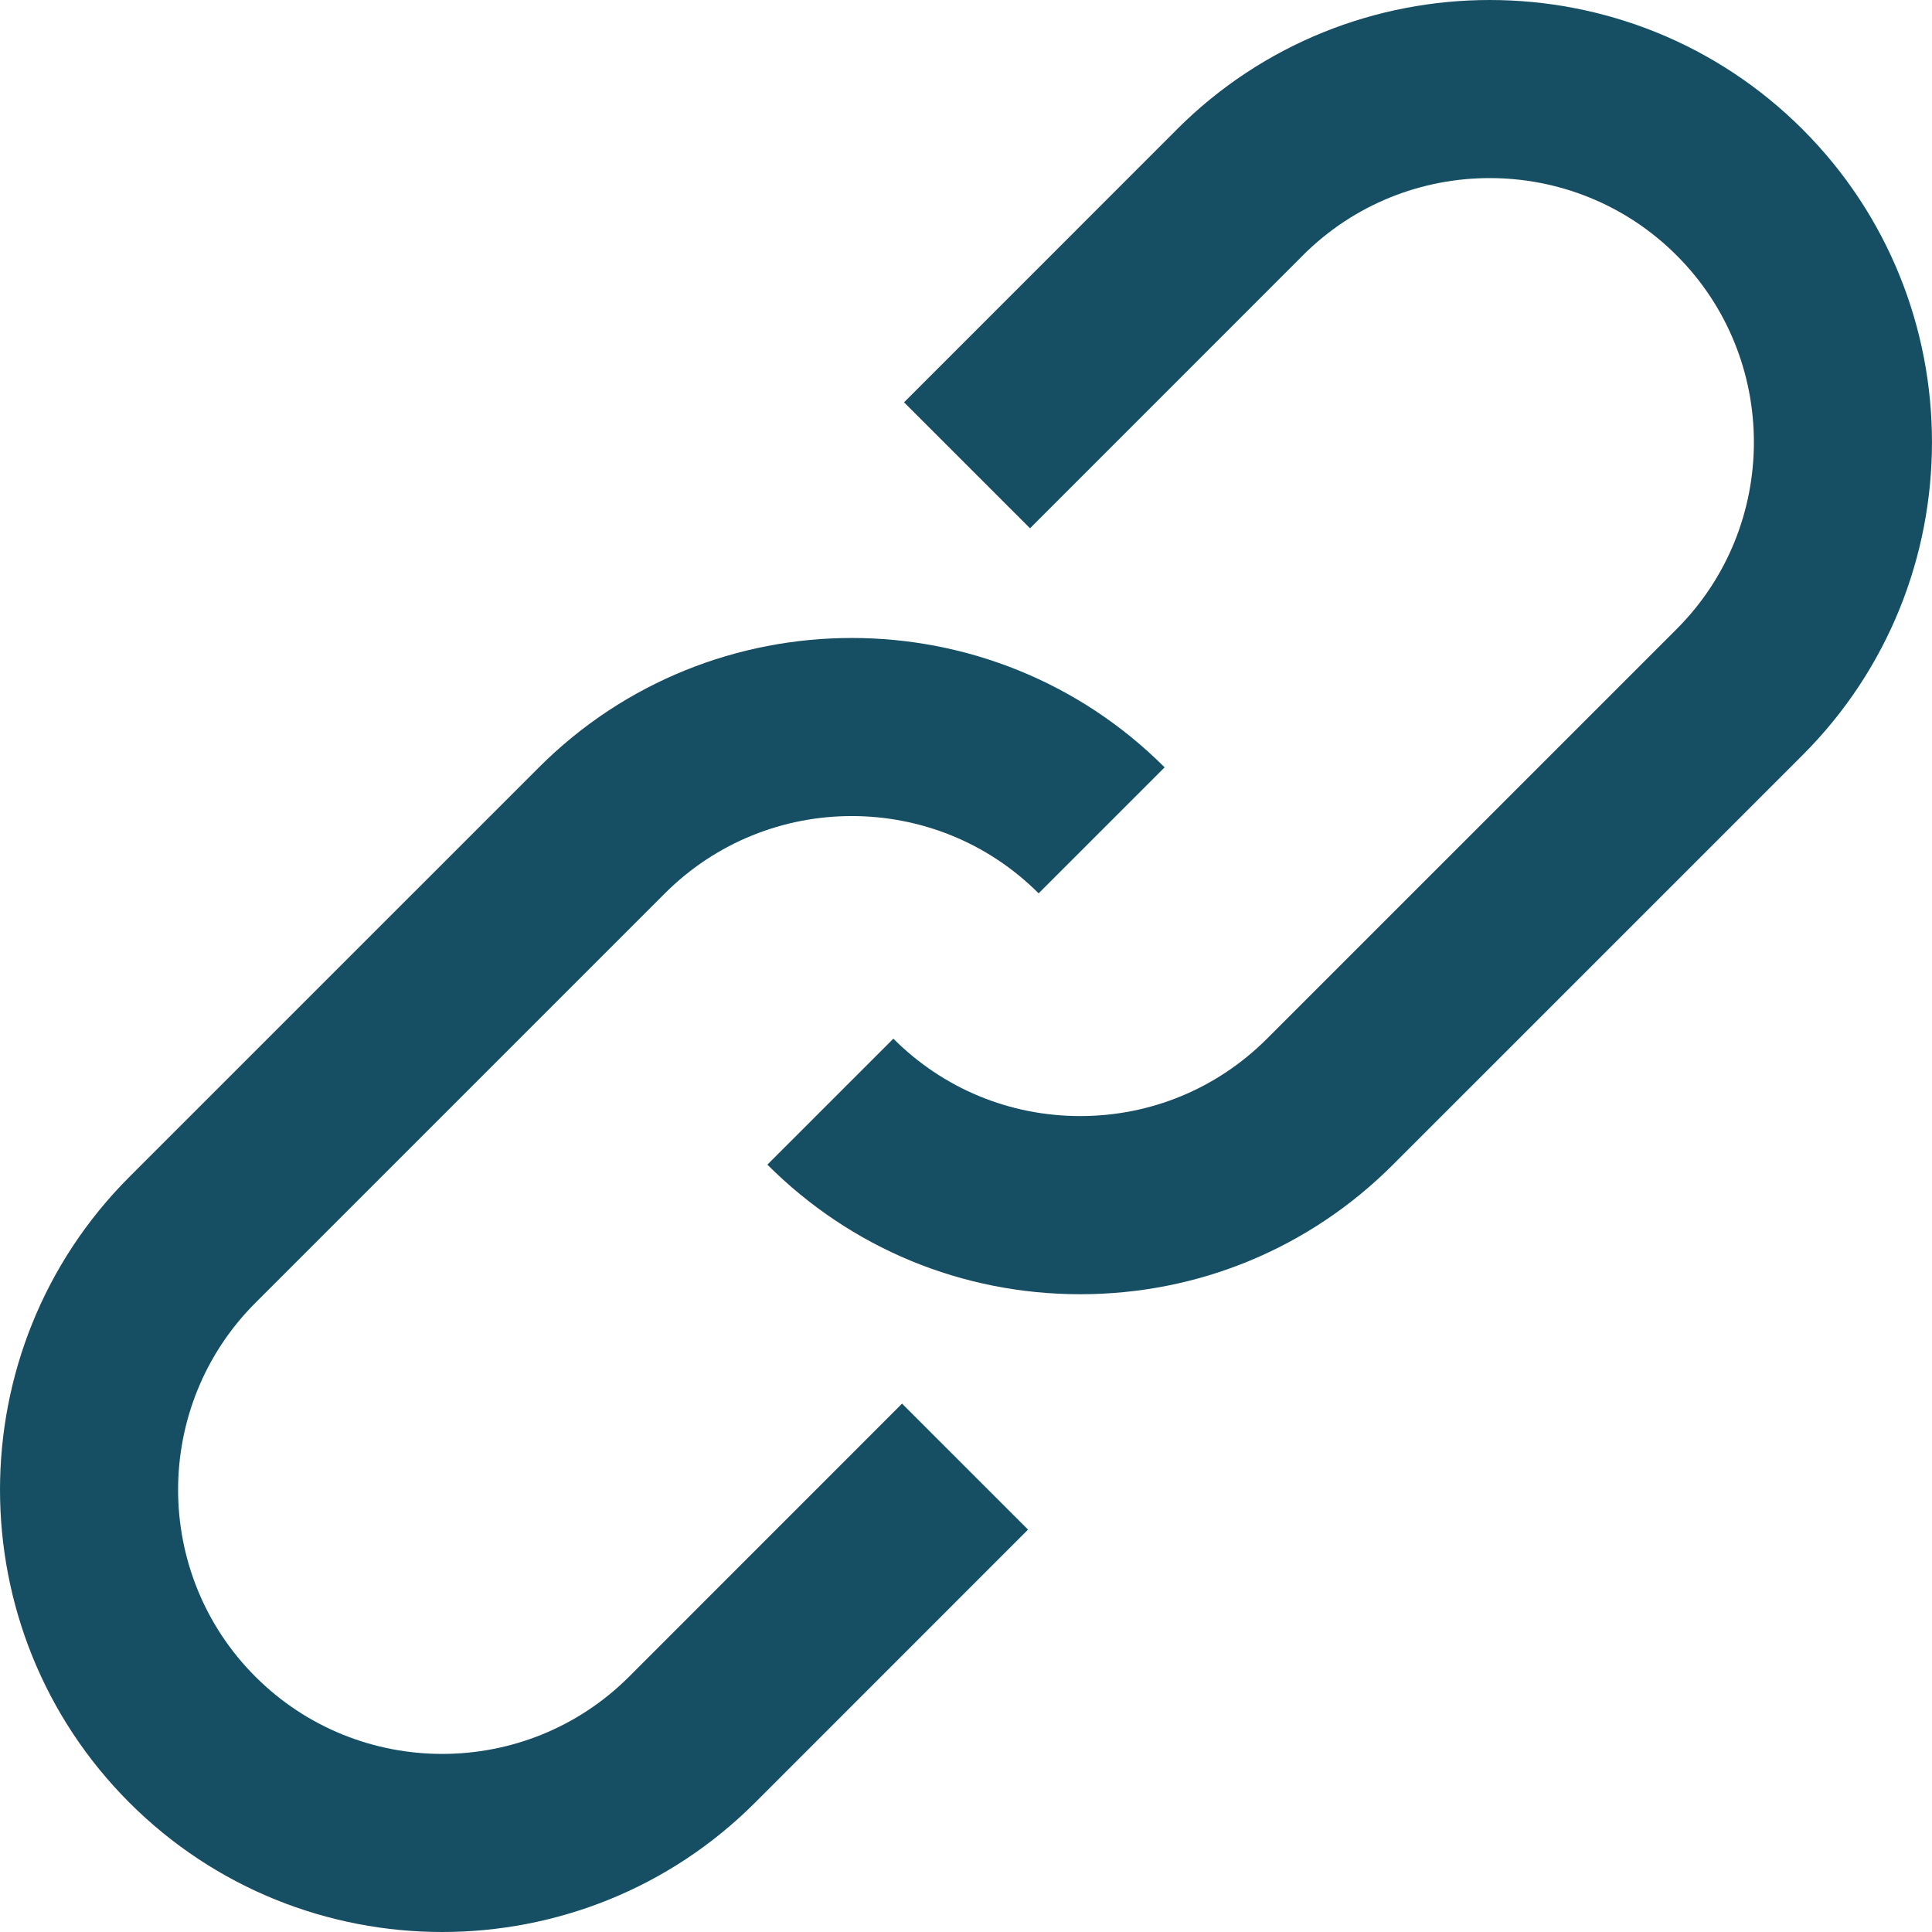
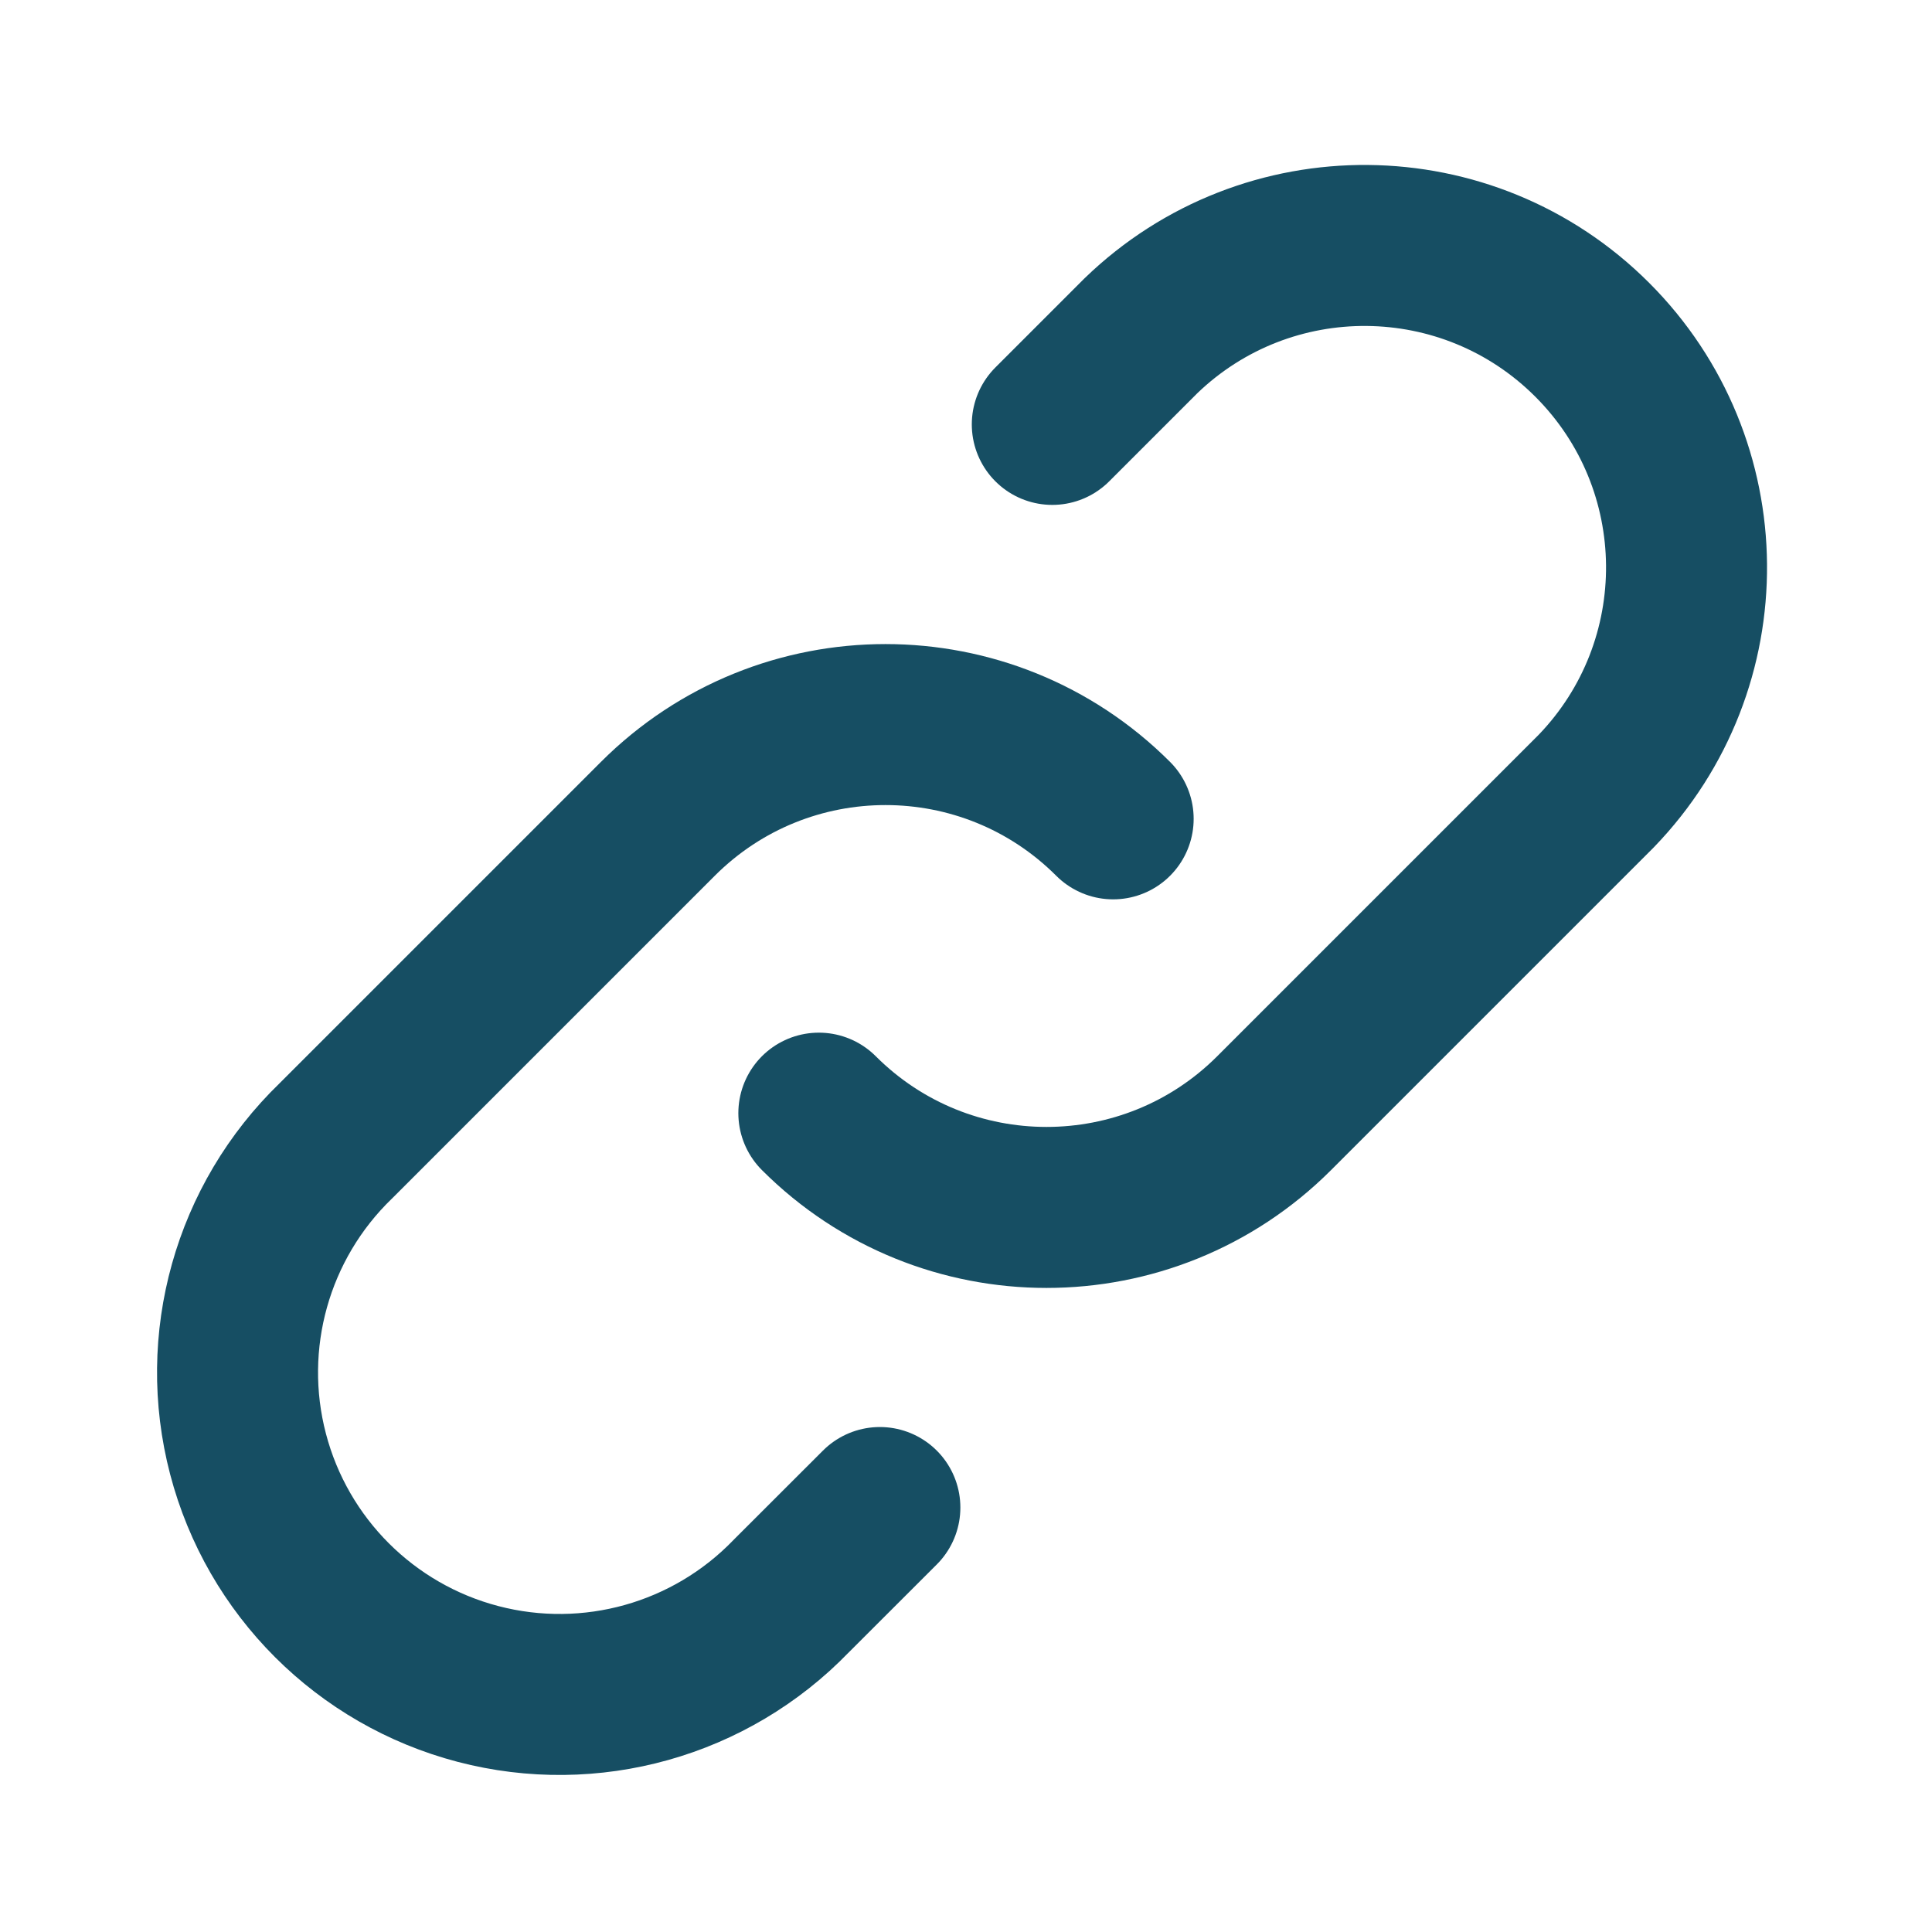
- <svg xmlns="http://www.w3.org/2000/svg" viewBox="0 0 162.656 162.656">
-   <path d="M151.764,10.894c-14.522-14.522-38.152-14.525-52.676-0.008l0.003,0.003L76.112,33.872l10.607,10.605l22.983-22.988   l-0.002-0.002c8.678-8.663,22.785-8.658,31.457,0.014c8.673,8.672,8.672,22.786,0,31.461l-34.486,34.484   c-4.201,4.202-9.787,6.516-15.729,6.516c-5.942,0-11.529-2.314-15.73-6.516L64.605,98.052c7.035,7.035,16.389,10.91,26.338,10.91   c9.949,0,19.303-3.875,26.335-10.91l34.487-34.484C166.284,49.043,166.284,25.413,151.764,10.894z" fill="#164e63" />
-   <path d="M52.96,141.162L52.96,141.162c-8.675,8.67-22.788,8.668-31.461-0.005c-8.673-8.675-8.673-22.791-0.001-31.465L55.98,75.21   c8.675-8.674,22.789-8.674,31.462,0L98.05,64.604c-14.524-14.523-38.154-14.524-52.676,0L10.89,99.086   c-14.519,14.523-14.519,38.154,0.001,52.678c7.263,7.262,16.801,10.893,26.341,10.892c9.536,0,19.074-3.629,26.333-10.887   l0.002-0.001l22.984-22.99l-10.608-10.606L52.96,141.162z" fill="#164e63" />
+ <svg xmlns="http://www.w3.org/2000/svg" fill="none" viewBox="0 0 24 24" stroke="#164e63">
+   <path stroke-linecap="round" stroke-linejoin="round" stroke-width="2" d="M13.828 10.172a4 4 0 00-5.656 0l-4 4a4 4 0 105.656 5.656l1.102-1.101m-.758-4.899a4 4 0 005.656 0l4-4a4 4 0 00-5.656-5.656l-1.1 1.1" />
</svg>
